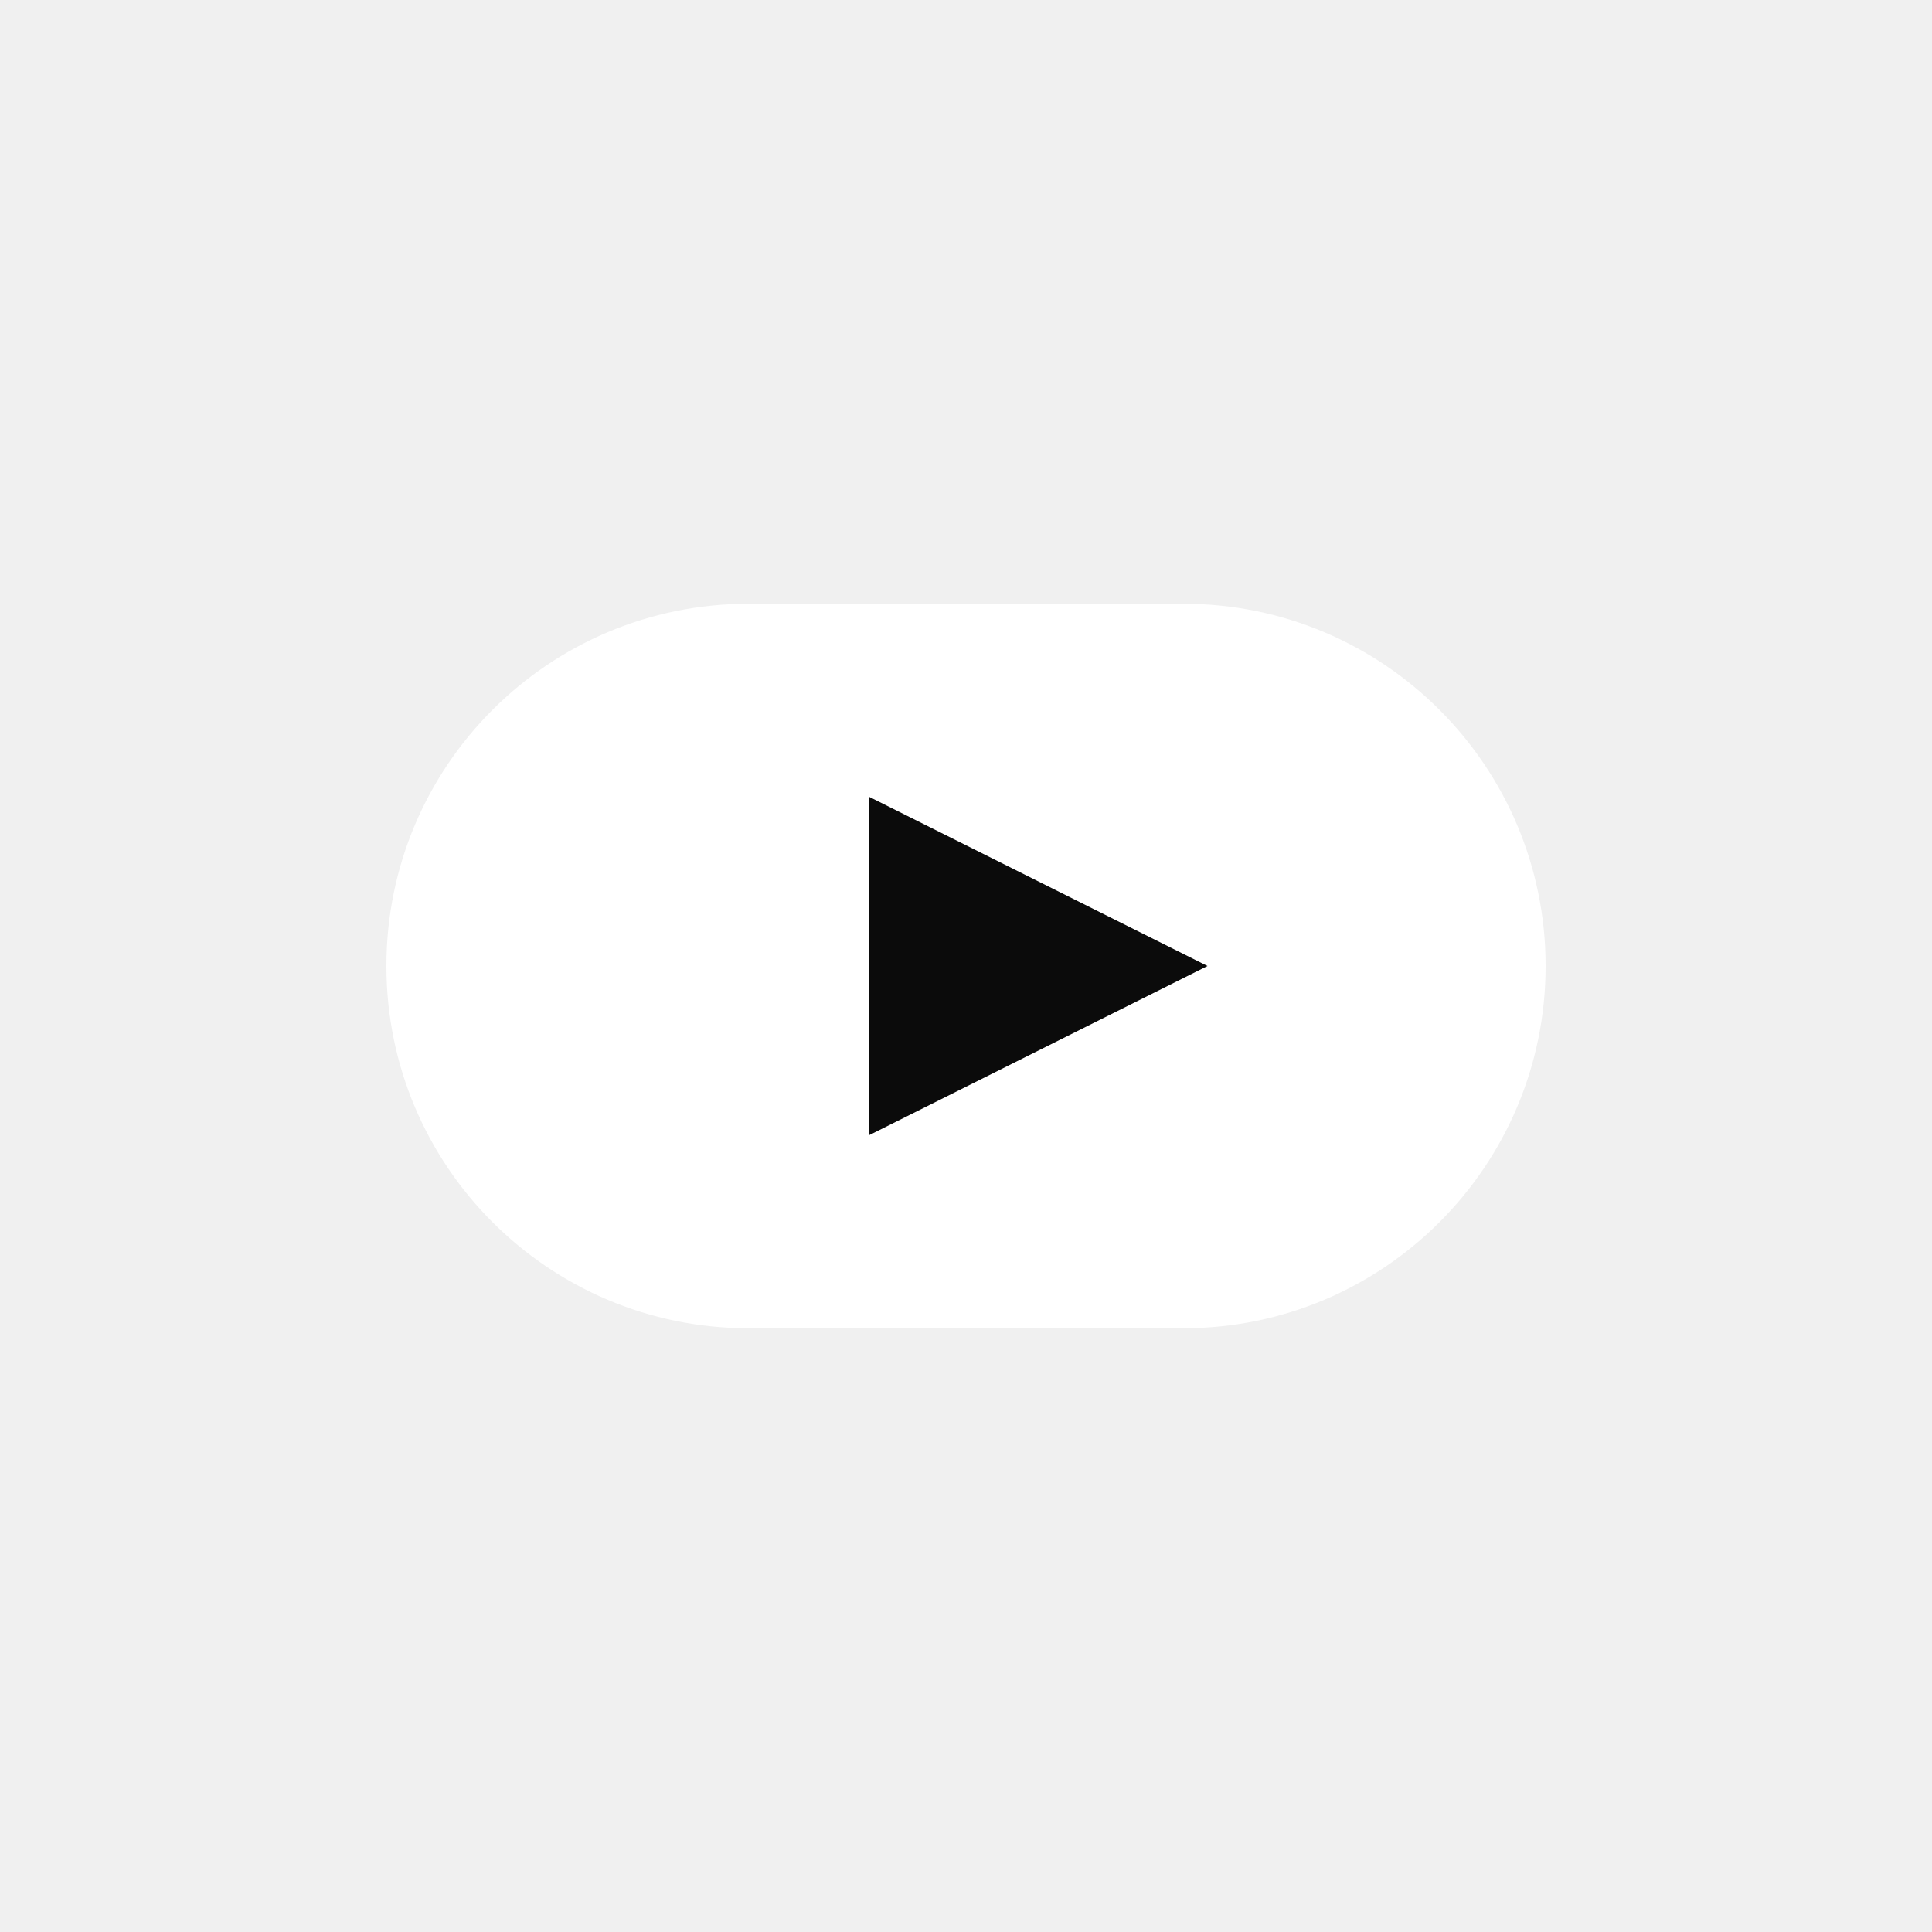
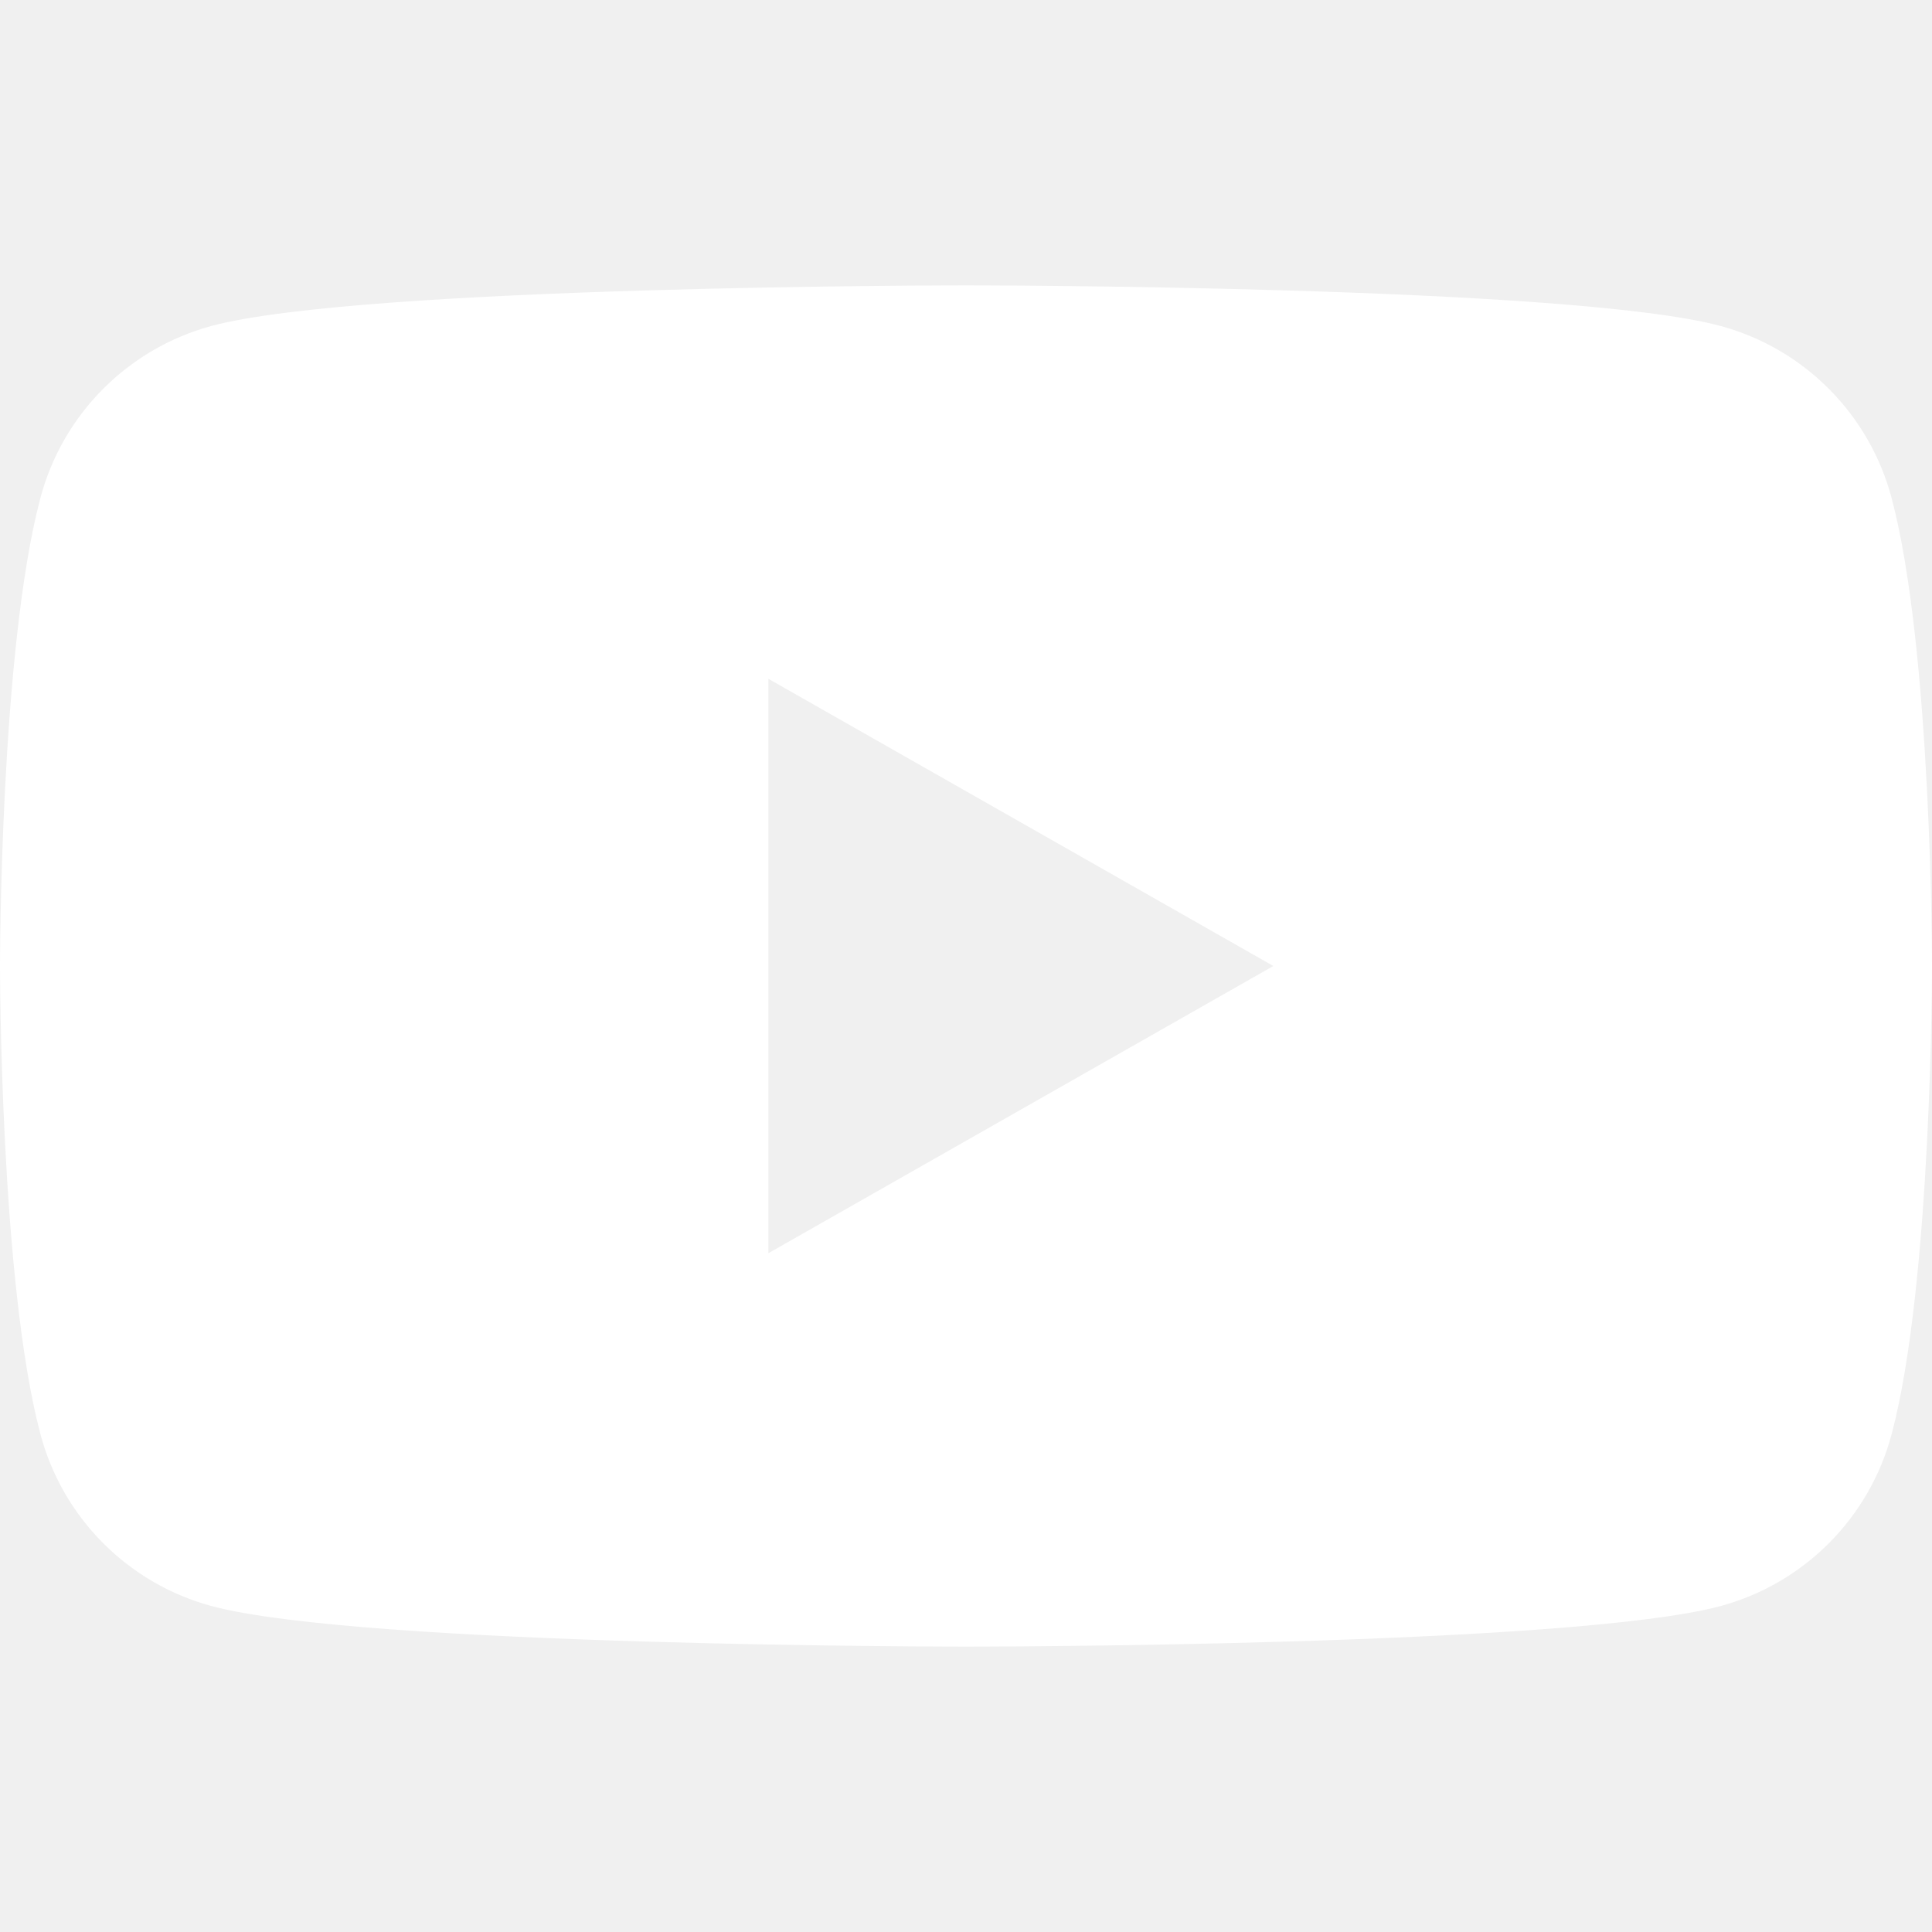
- <svg xmlns="http://www.w3.org/2000/svg" width="40" height="40" viewBox="0 0 40 40" fill="none">
-   <rect x="8" y="12.5" width="24" height="15" rx="7.5" fill="white" />
-   <path d="M18 16.5L25 20L18 23.5V16.5Z" fill="#0B0B0B" />
+ <svg xmlns="http://www.w3.org/2000/svg" role="img" viewBox="0 0 24 24" fill="white">
+   <path d="M23.498 6.186a3.016 3.016 0 0 0-2.122-2.136C19.505 3.545 12 3.545 12 3.545s-7.505 0-9.377.505A3.017 3.017 0 0 0 .502 6.186C0 8.07 0 12 0 12s0 3.93.502 5.814a3.016 3.016 0 0 0 2.122 2.136c1.871.505 9.376.505 9.376.505s7.505 0 9.377-.505a3.015 3.015 0 0 0 2.122-2.136C24 15.93 24 12 24 12s0-3.93-.502-5.814zM9.545 15.568V8.432L15.818 12l-6.273 3.568z" />
</svg>
